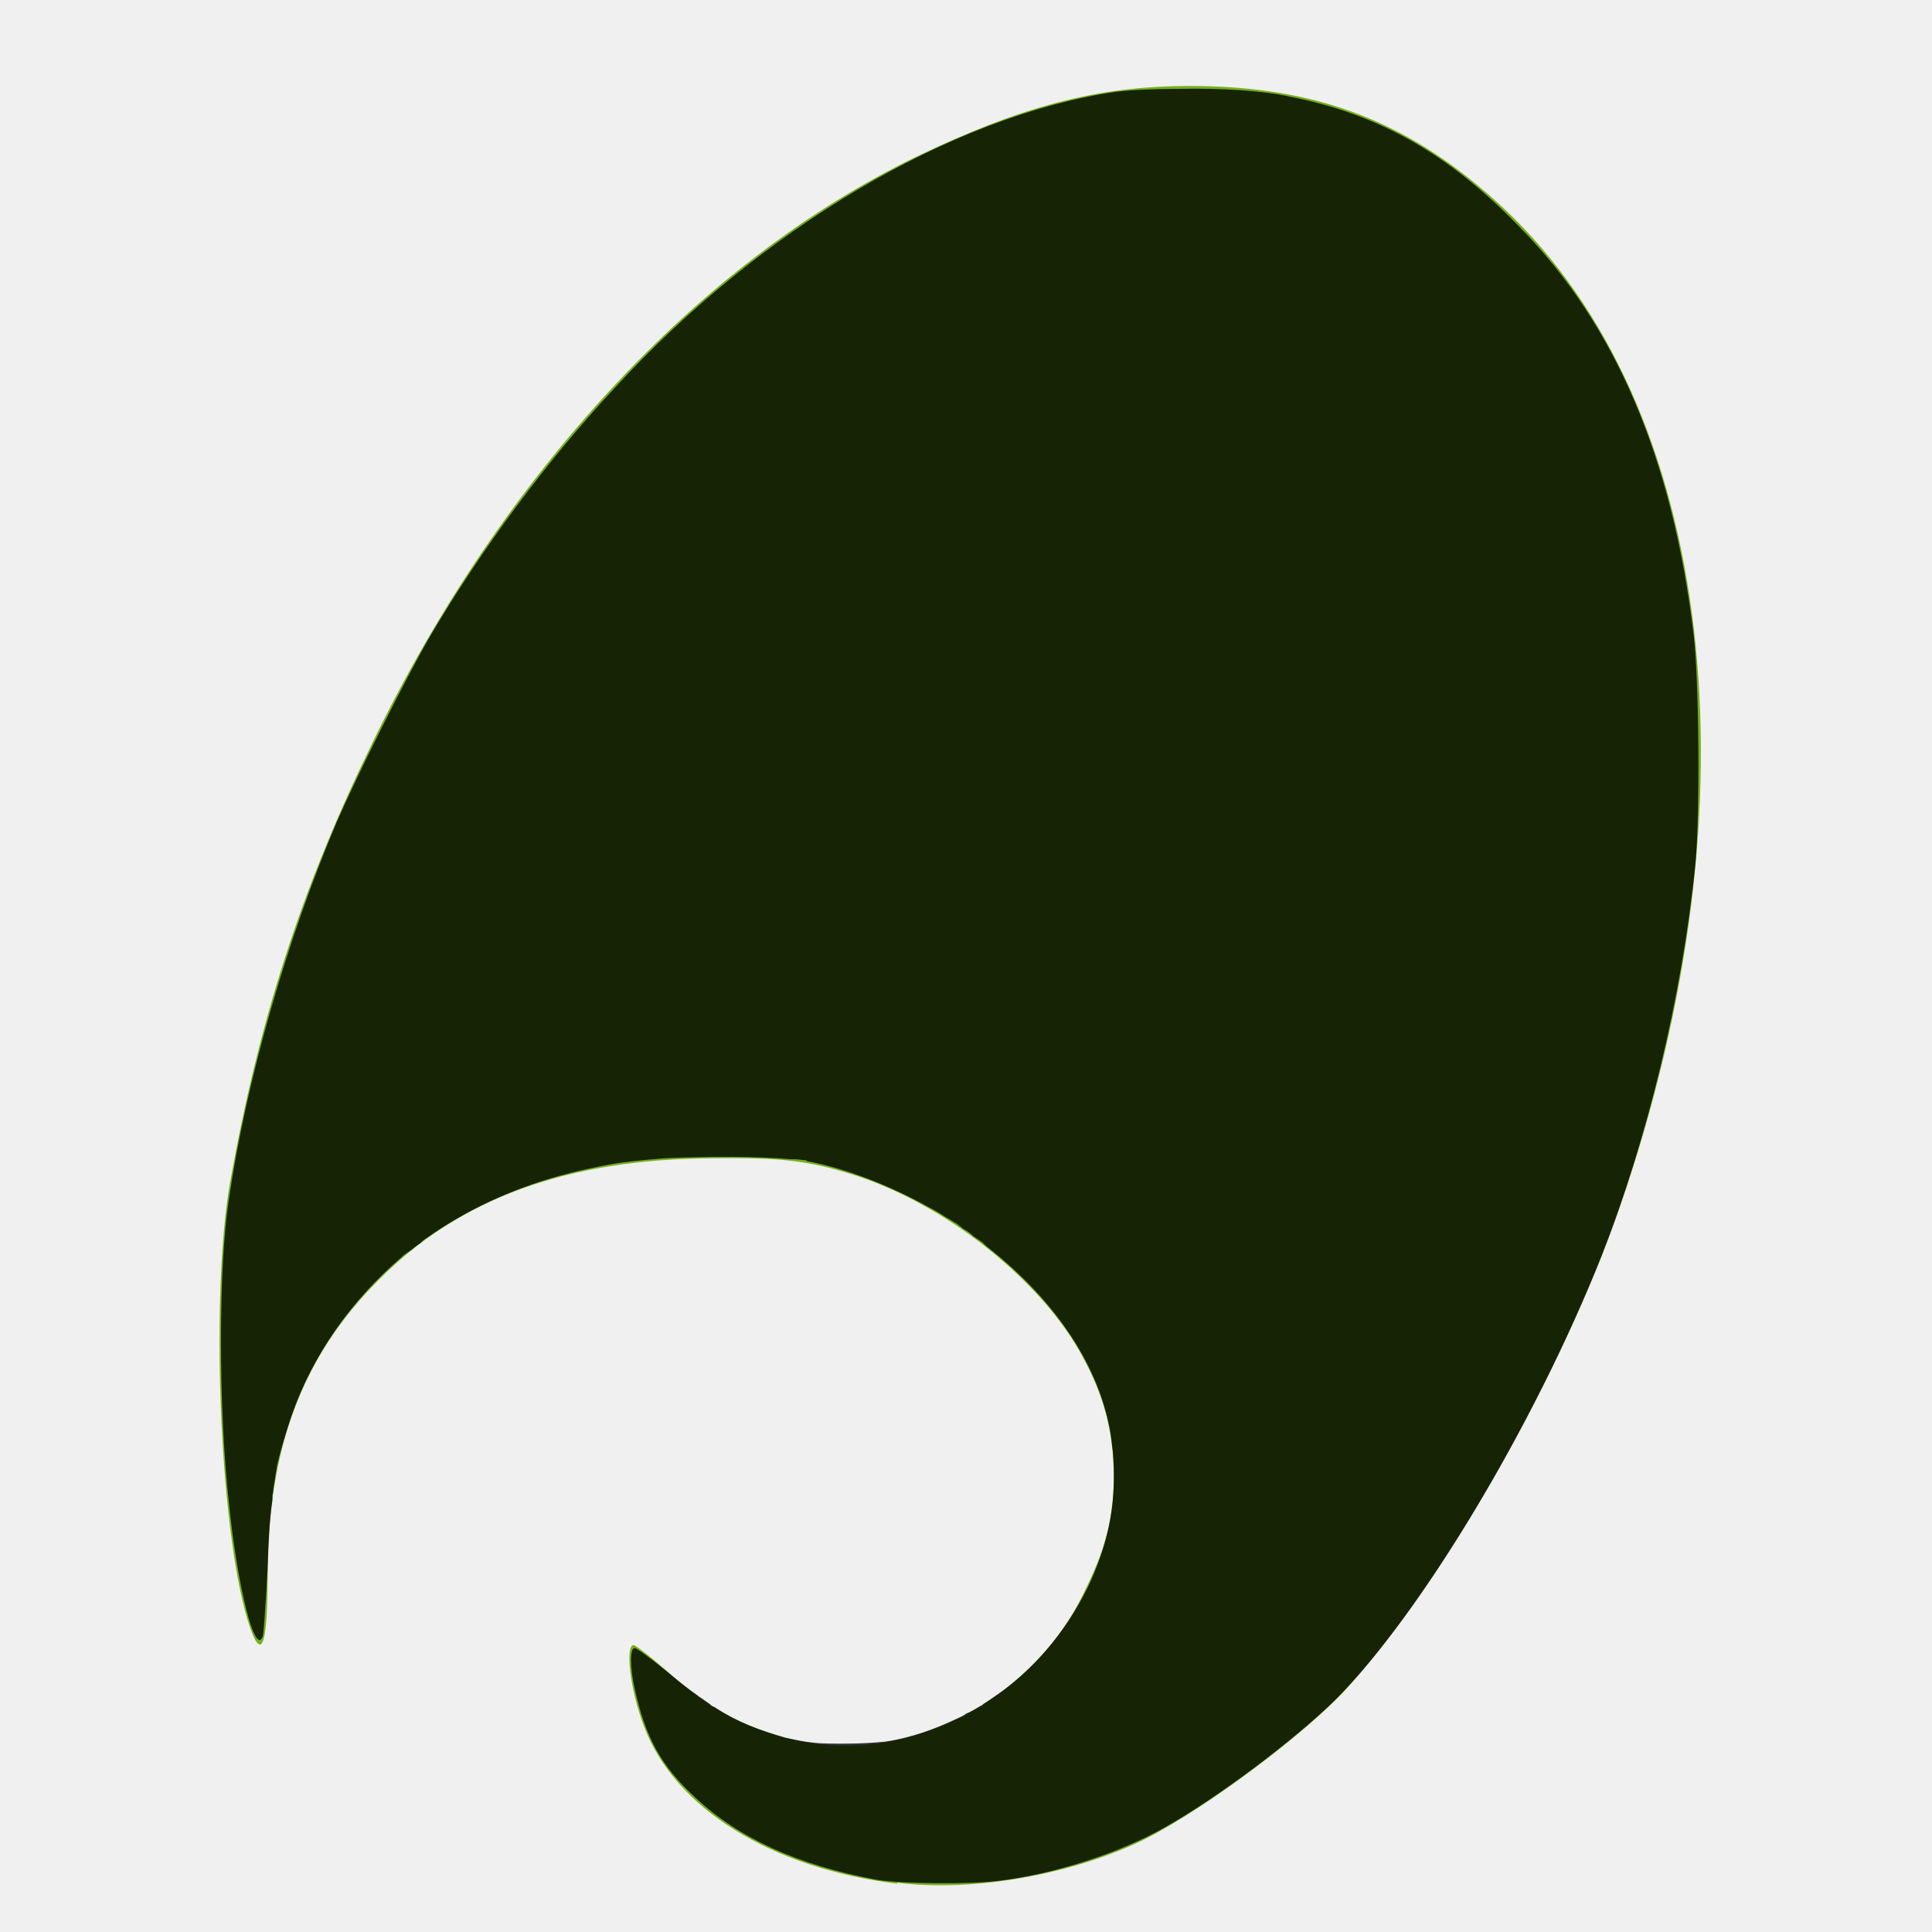
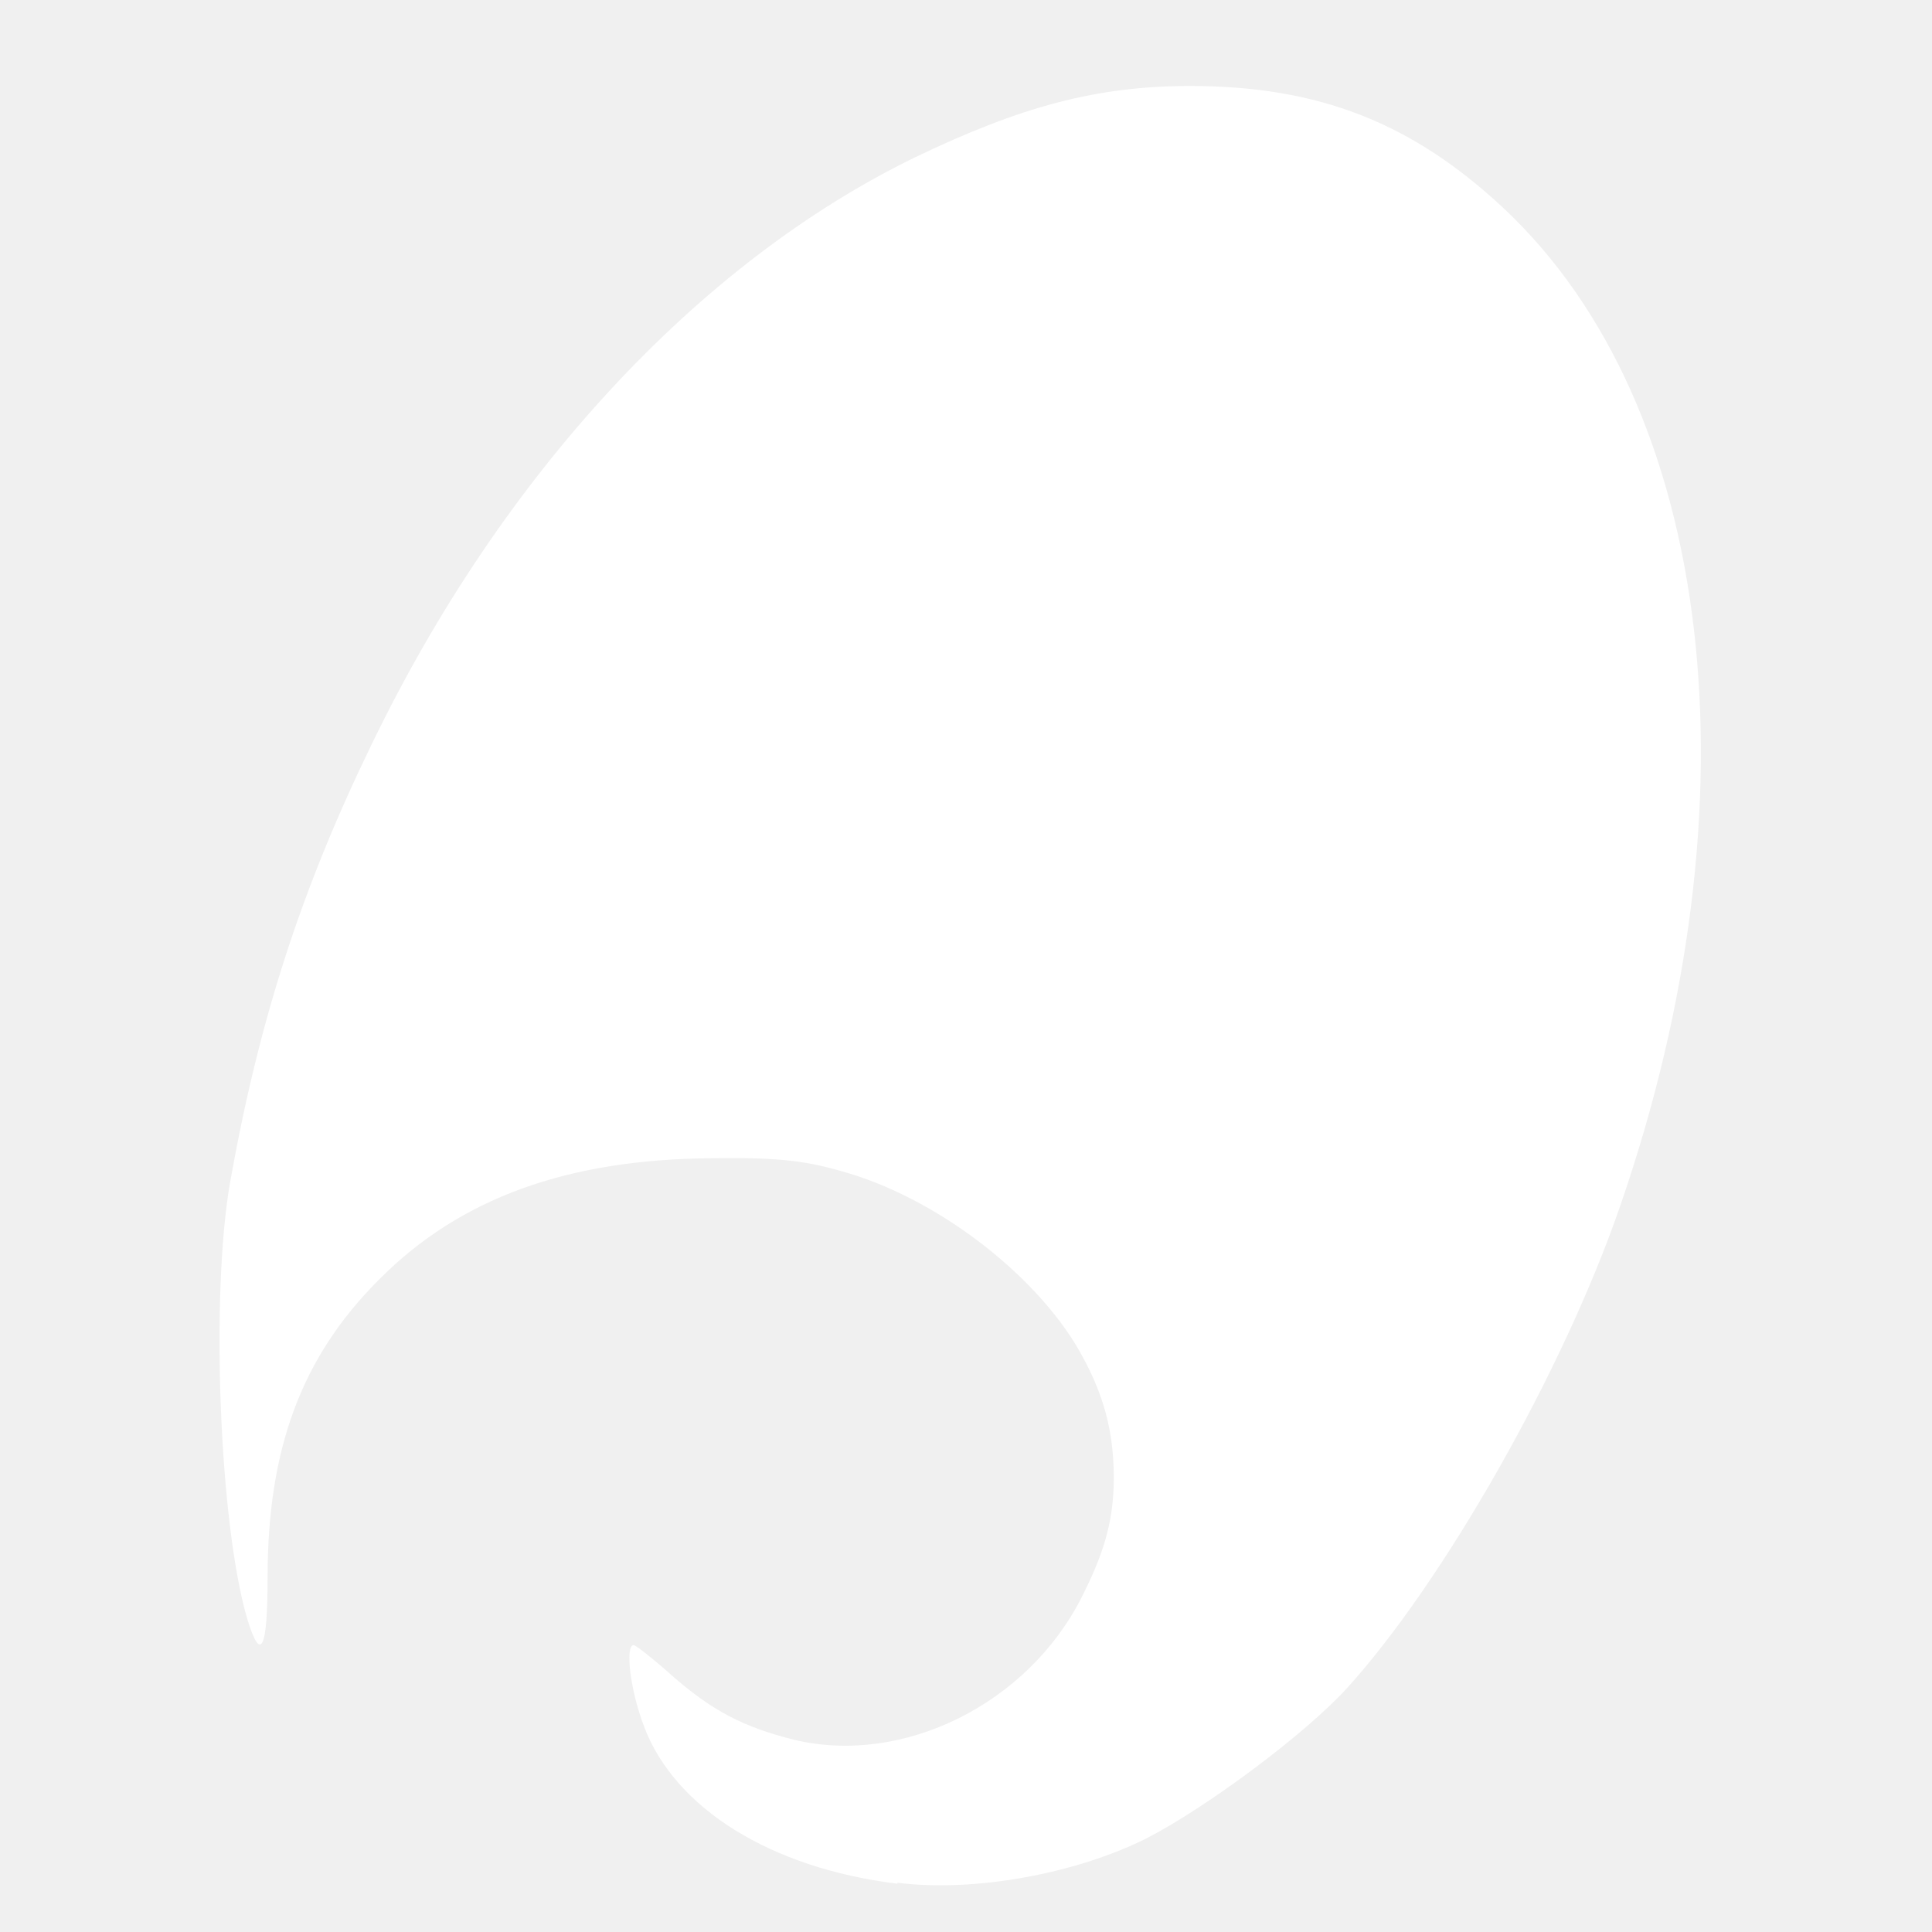
- <svg xmlns="http://www.w3.org/2000/svg" width="200" height="200">
-   <style>.a{font-family:Bitstream Vera Sans;font-size:40px;}</style>
-   <text x="805.4" y="1549.5" class="a">
-     <tspan x="805.4" y="1549.5" />
+ <svg xmlns="http://www.w3.org/2000/svg" width="200" height="200" version="1.1" id="svg921">
+   <defs id="defs925" />
+   <style id="style907">.a{font-family:Bitstream Vera Sans;font-size:40px;}</style>
+   <text x="805.4" y="1549.5" class="a" id="text911">
+     <tspan x="805.4" y="1549.5" id="tspan909" />
  </text>
-   <text x="-2373.6" y="1342.1" class="a">
-     <tspan x="-2373.6" y="1342.1" />
+   <text x="-2373.6" y="1342.1" class="a" id="text915">
+     <tspan x="-2373.6" y="1342.1" id="tspan913" />
  </text>
-   <path d="m92.9 195c-13.1-1.6-23-7.8-26.2-16.2-1.5-3.9-2-8.5-1.1-8.5 0.2 0 2 1.4 3.9 3.1 4.2 3.7 7.5 5.4 12.7 6.7 11.3 2.7 24.2-3.7 29.8-14.8 2-4 3.3-7.4 3.3-12.3 0-5.1-1.2-8.8-3.2-12.5-4.2-7.9-14.3-16-24.1-19-4.3-1.3-7-1.7-14.3-1.6-14.9 0.1-26.1 4.1-34.5 12.6-8 8-11.5 17.5-11.5 30.8 0 7.5-0.7 8.9-2.1 4.3-2.9-9.8-3.8-33.5-1.8-45.1C26.8 105.6 31.2 92 38.5 77 52 49.1 72.3 27.2 94.7 16.3 105.7 11 113.6 8.9 123.2 8.9c13.3 0 23 3.8 32.5 12.7 21.8 20.5 26.6 61.1 12 103.3-5.9 17.1-18.3 38.9-28.3 49.9-4.4 4.8-14.5 12.3-20.7 15.5-7.4 3.7-17.9 5.6-25.8 4.6z" fill="#74b01b" />
-   <path d="M122.1 9.2C119.6 9.2 117.2 9.3 115.5 9.5 98.5 12 78.7 23.7 63.6 40.2 56.6 47.7 49.8 56.9 44.5 65.9 41.9 70.4 37 80.2 34.9 85 29.6 97.5 25.5 111.9 23.7 124.1 22.6 131.2 22.6 145.7 23.7 155.6 24.6 164.4 26.4 171.5 27.2 169.4 27.3 169.2 27.5 166 27.7 162.5 27.8 159.6 27.9 157.3 28.2 155.3 28.2 155.2 28.2 155 28.2 154.8 28.3 154.4 28.3 153.9 28.4 153.5 28.5 152.8 28.6 152.2 28.7 151.6 28.7 151.6 28.7 151.6 28.7 151.6 29.1 149.9 29.6 148.3 30.2 146.5 32.4 140.2 36.4 134.6 41.5 130.2 41.6 130.2 41.6 130.1 41.6 130.1 41.9 129.8 42.3 129.6 42.7 129.3 42.9 129.1 43.2 128.9 43.5 128.7 43.7 128.5 43.9 128.3 44.1 128.2 48.2 125.3 52.9 123.1 58 121.7 59.4 121.3 60.8 121 62.3 120.7 64.2 120.3 66.4 120.1 68.8 119.9 68.8 119.9 68.9 119.9 68.9 119.9 73.1 119.7 78.6 119.7 81.8 120 81.9 120 82 120 82.2 120 82.6 120 83.1 120.1 83.4 120.1 83.4 120.1 83.5 120.1 83.5 120.2 87.4 120.9 92.1 122.7 96.2 125 96.8 125.3 97.3 125.6 97.9 126 98.3 126.2 98.7 126.5 99.1 126.7 99.3 126.9 99.5 127 99.7 127.2 100.1 127.4 100.5 127.7 100.8 128 101.1 128.2 101.4 128.4 101.7 128.6 101.8 128.7 102 128.9 102.1 129 109.4 134.7 113.9 141.6 115 148.6 115 148.6 115 148.7 115 148.7 115.1 149.2 115.1 149.7 115.2 150.2 115.6 155.2 114.9 159.2 112.9 163.7 110.7 168.4 107.5 172.3 103.7 175.1 103 175.6 102.4 176 101.8 176.4 101.7 176.5 101.6 176.6 101.5 176.6 101 176.9 100.5 177.2 100 177.4 99.8 177.6 99.5 177.7 99.3 177.8 96.8 179 94.3 179.9 91.6 180.3 90.5 180.4 89.1 180.5 87.5 180.5 86 180.5 85 180.5 84.2 180.4 83.2 180.3 82.3 180.1 81.3 179.9 78.6 179.1 76.4 178.3 74.1 176.8 74 176.7 73.9 176.7 73.7 176.6 73.5 176.4 73.2 176.2 72.9 176 72.7 175.8 72.4 175.7 72.2 175.5 71.2 174.8 70.2 174 69 173 67.4 171.7 65.9 170.6 65.7 170.6 65.2 170.6 65.2 172.6 65.7 174.8 66.8 179.8 68.4 182.8 72 186.1 76.5 190.3 82.6 193.1 90.8 194.6 93.4 195 100.1 195.1 103.4 194.7 109.2 194 116 191.8 120.7 189.1 126.2 186 134 180.1 138.2 176 147.1 167.1 158.8 147.6 165.8 130 170.5 118 174.1 103.3 175.5 89.5 176 84.4 175.9 70.2 175.3 65.5 173.1 47.4 167.2 33.6 157.4 23.6 150 15.9 142.7 11.8 133.5 10 130.9 9.4 126.3 9.1 122.1 9.2z" opacity="0.8" />
+   <path d="m92.9 195c-13.1-1.6-23-7.8-26.2-16.2-1.5-3.9-2-8.5-1.1-8.5 0.2 0 2 1.4 3.9 3.1 4.2 3.7 7.5 5.4 12.7 6.7 11.3 2.7 24.2-3.7 29.8-14.8 2-4 3.3-7.4 3.3-12.3 0-5.1-1.2-8.8-3.2-12.5-4.2-7.9-14.3-16-24.1-19-4.3-1.3-7-1.7-14.3-1.6-14.9 0.1-26.1 4.1-34.5 12.6-8 8-11.5 17.5-11.5 30.8 0 7.5-0.7 8.9-2.1 4.3-2.9-9.8-3.8-33.5-1.8-45.1C26.8 105.6 31.2 92 38.5 77 52 49.1 72.3 27.2 94.7 16.3 105.7 11 113.6 8.9 123.2 8.9c13.3 0 23 3.8 32.5 12.7 21.8 20.5 26.6 61.1 12 103.3-5.9 17.1-18.3 38.9-28.3 49.9-4.4 4.8-14.5 12.3-20.7 15.5-7.4 3.7-17.9 5.6-25.8 4.6z" fill="#74b01b" id="path917" style="fill:#ffffff;fill-opacity:1" />
</svg>
